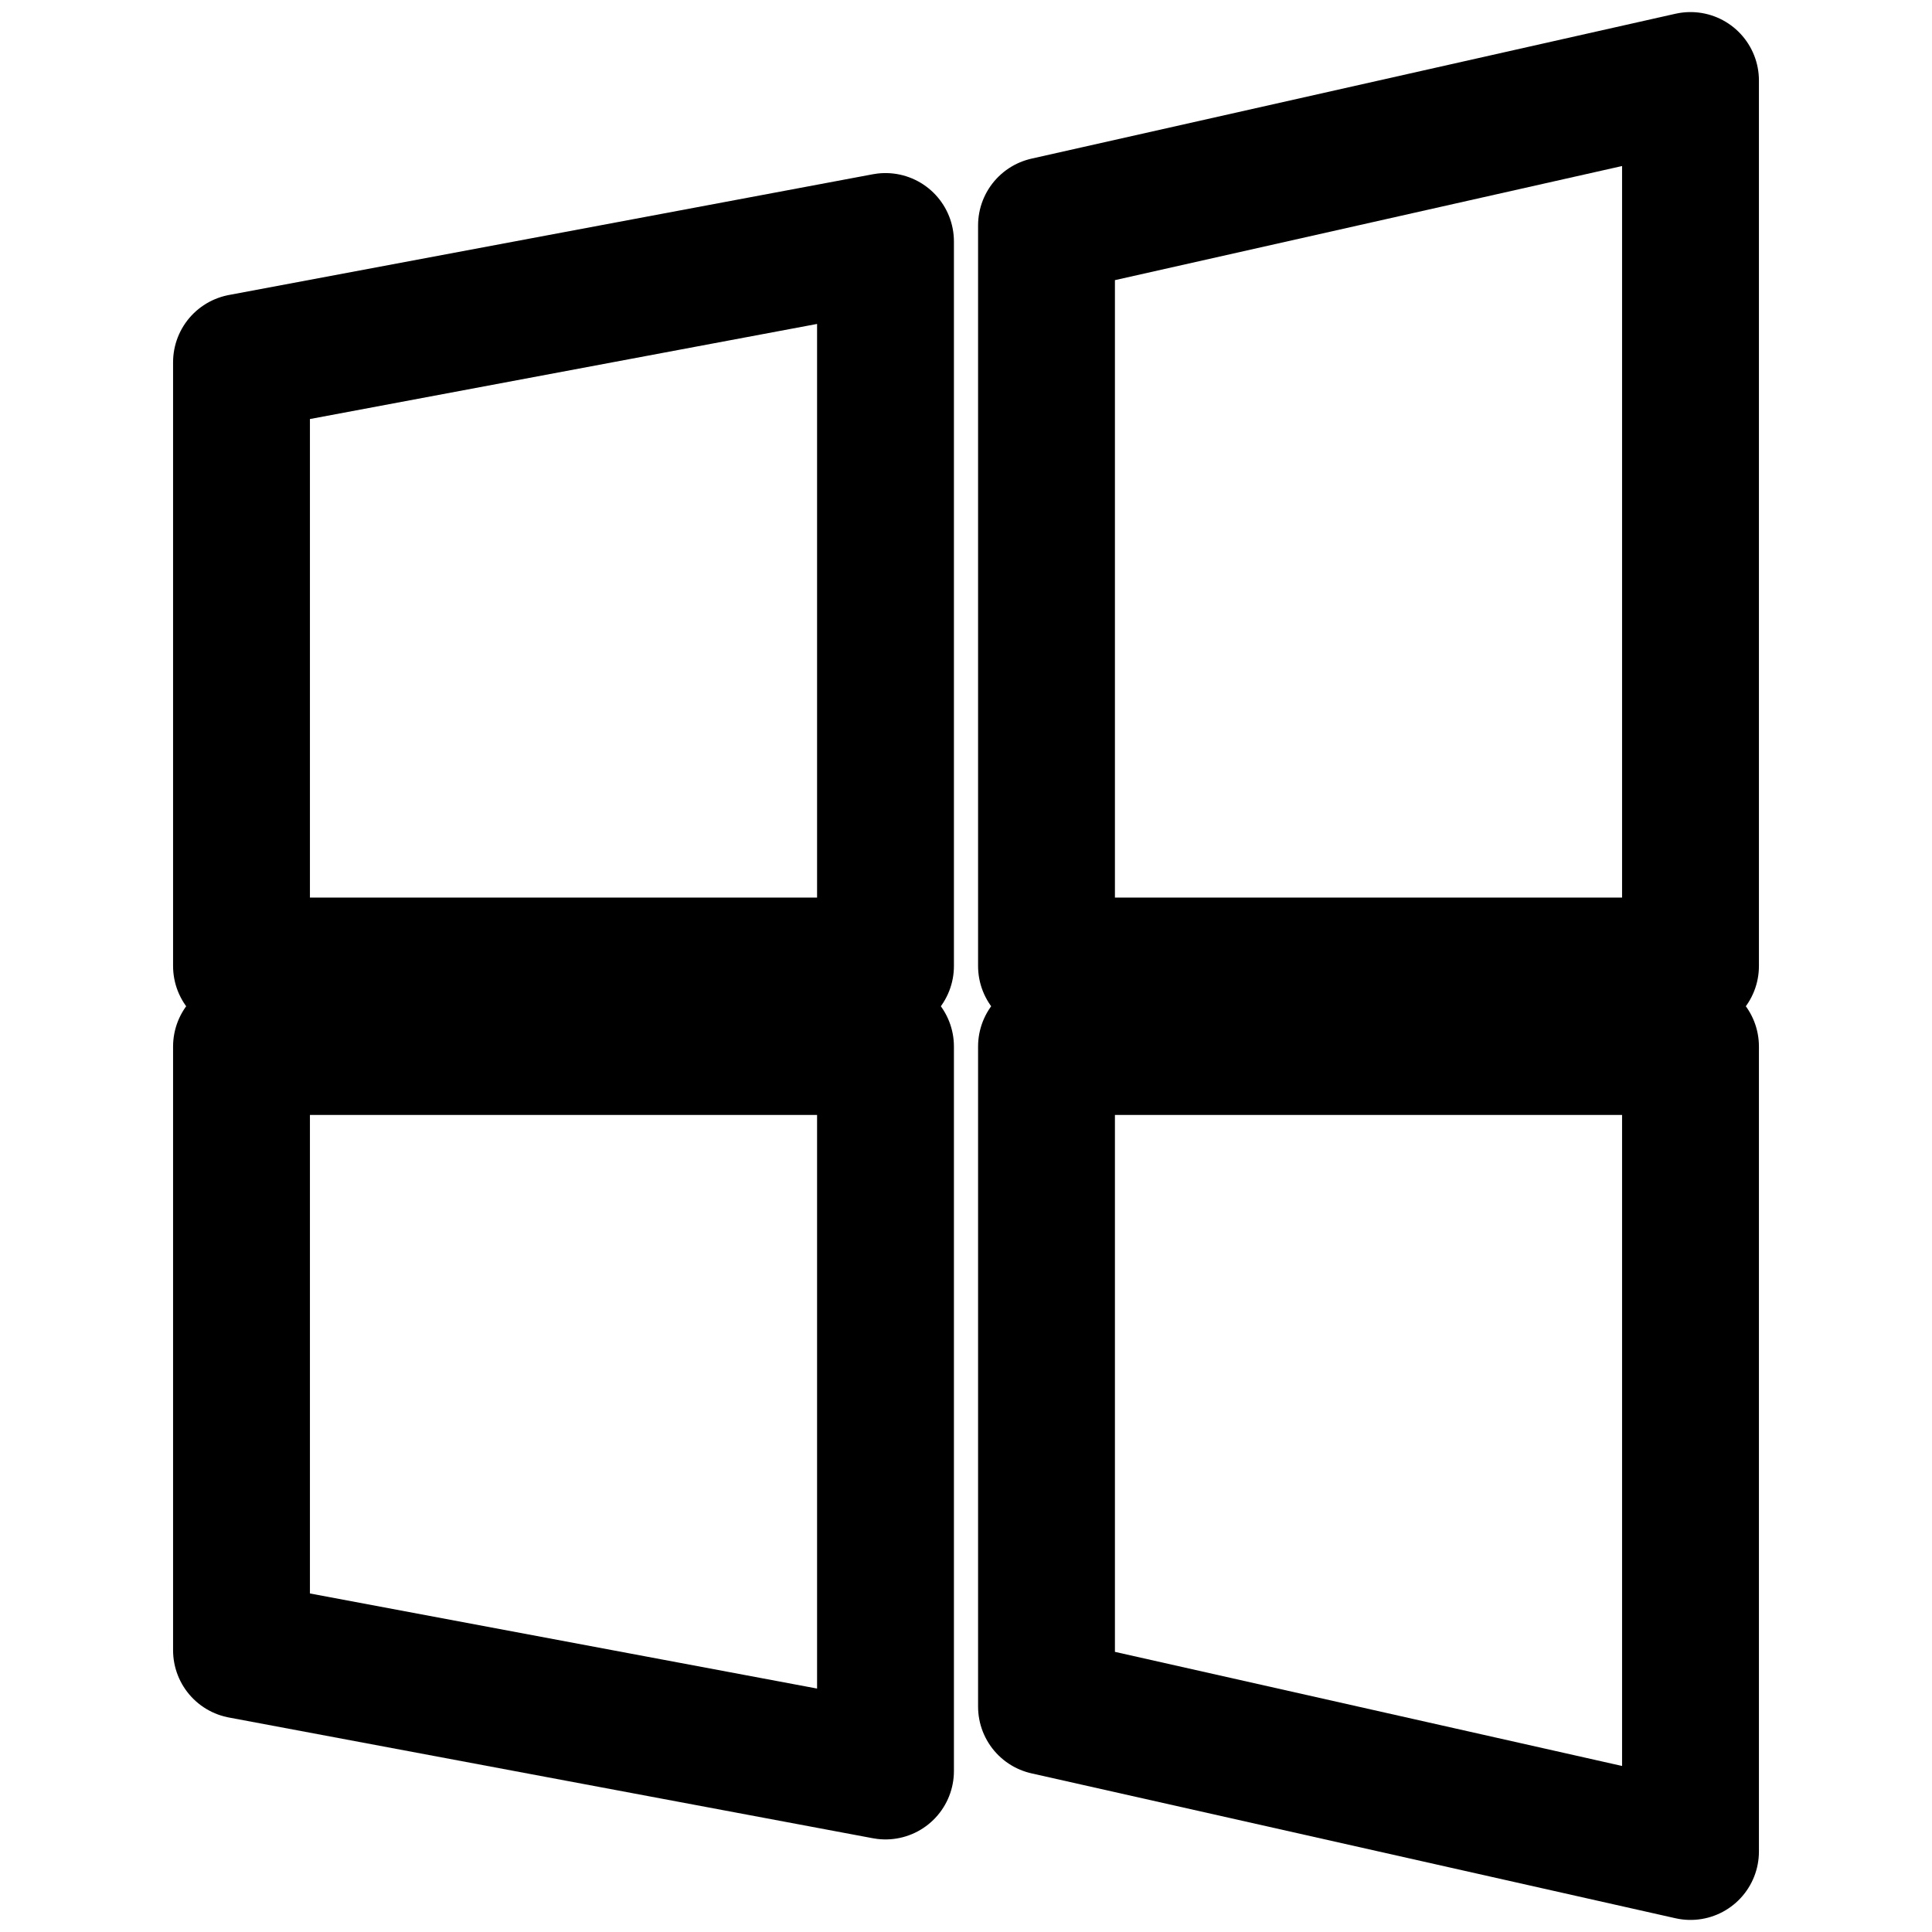
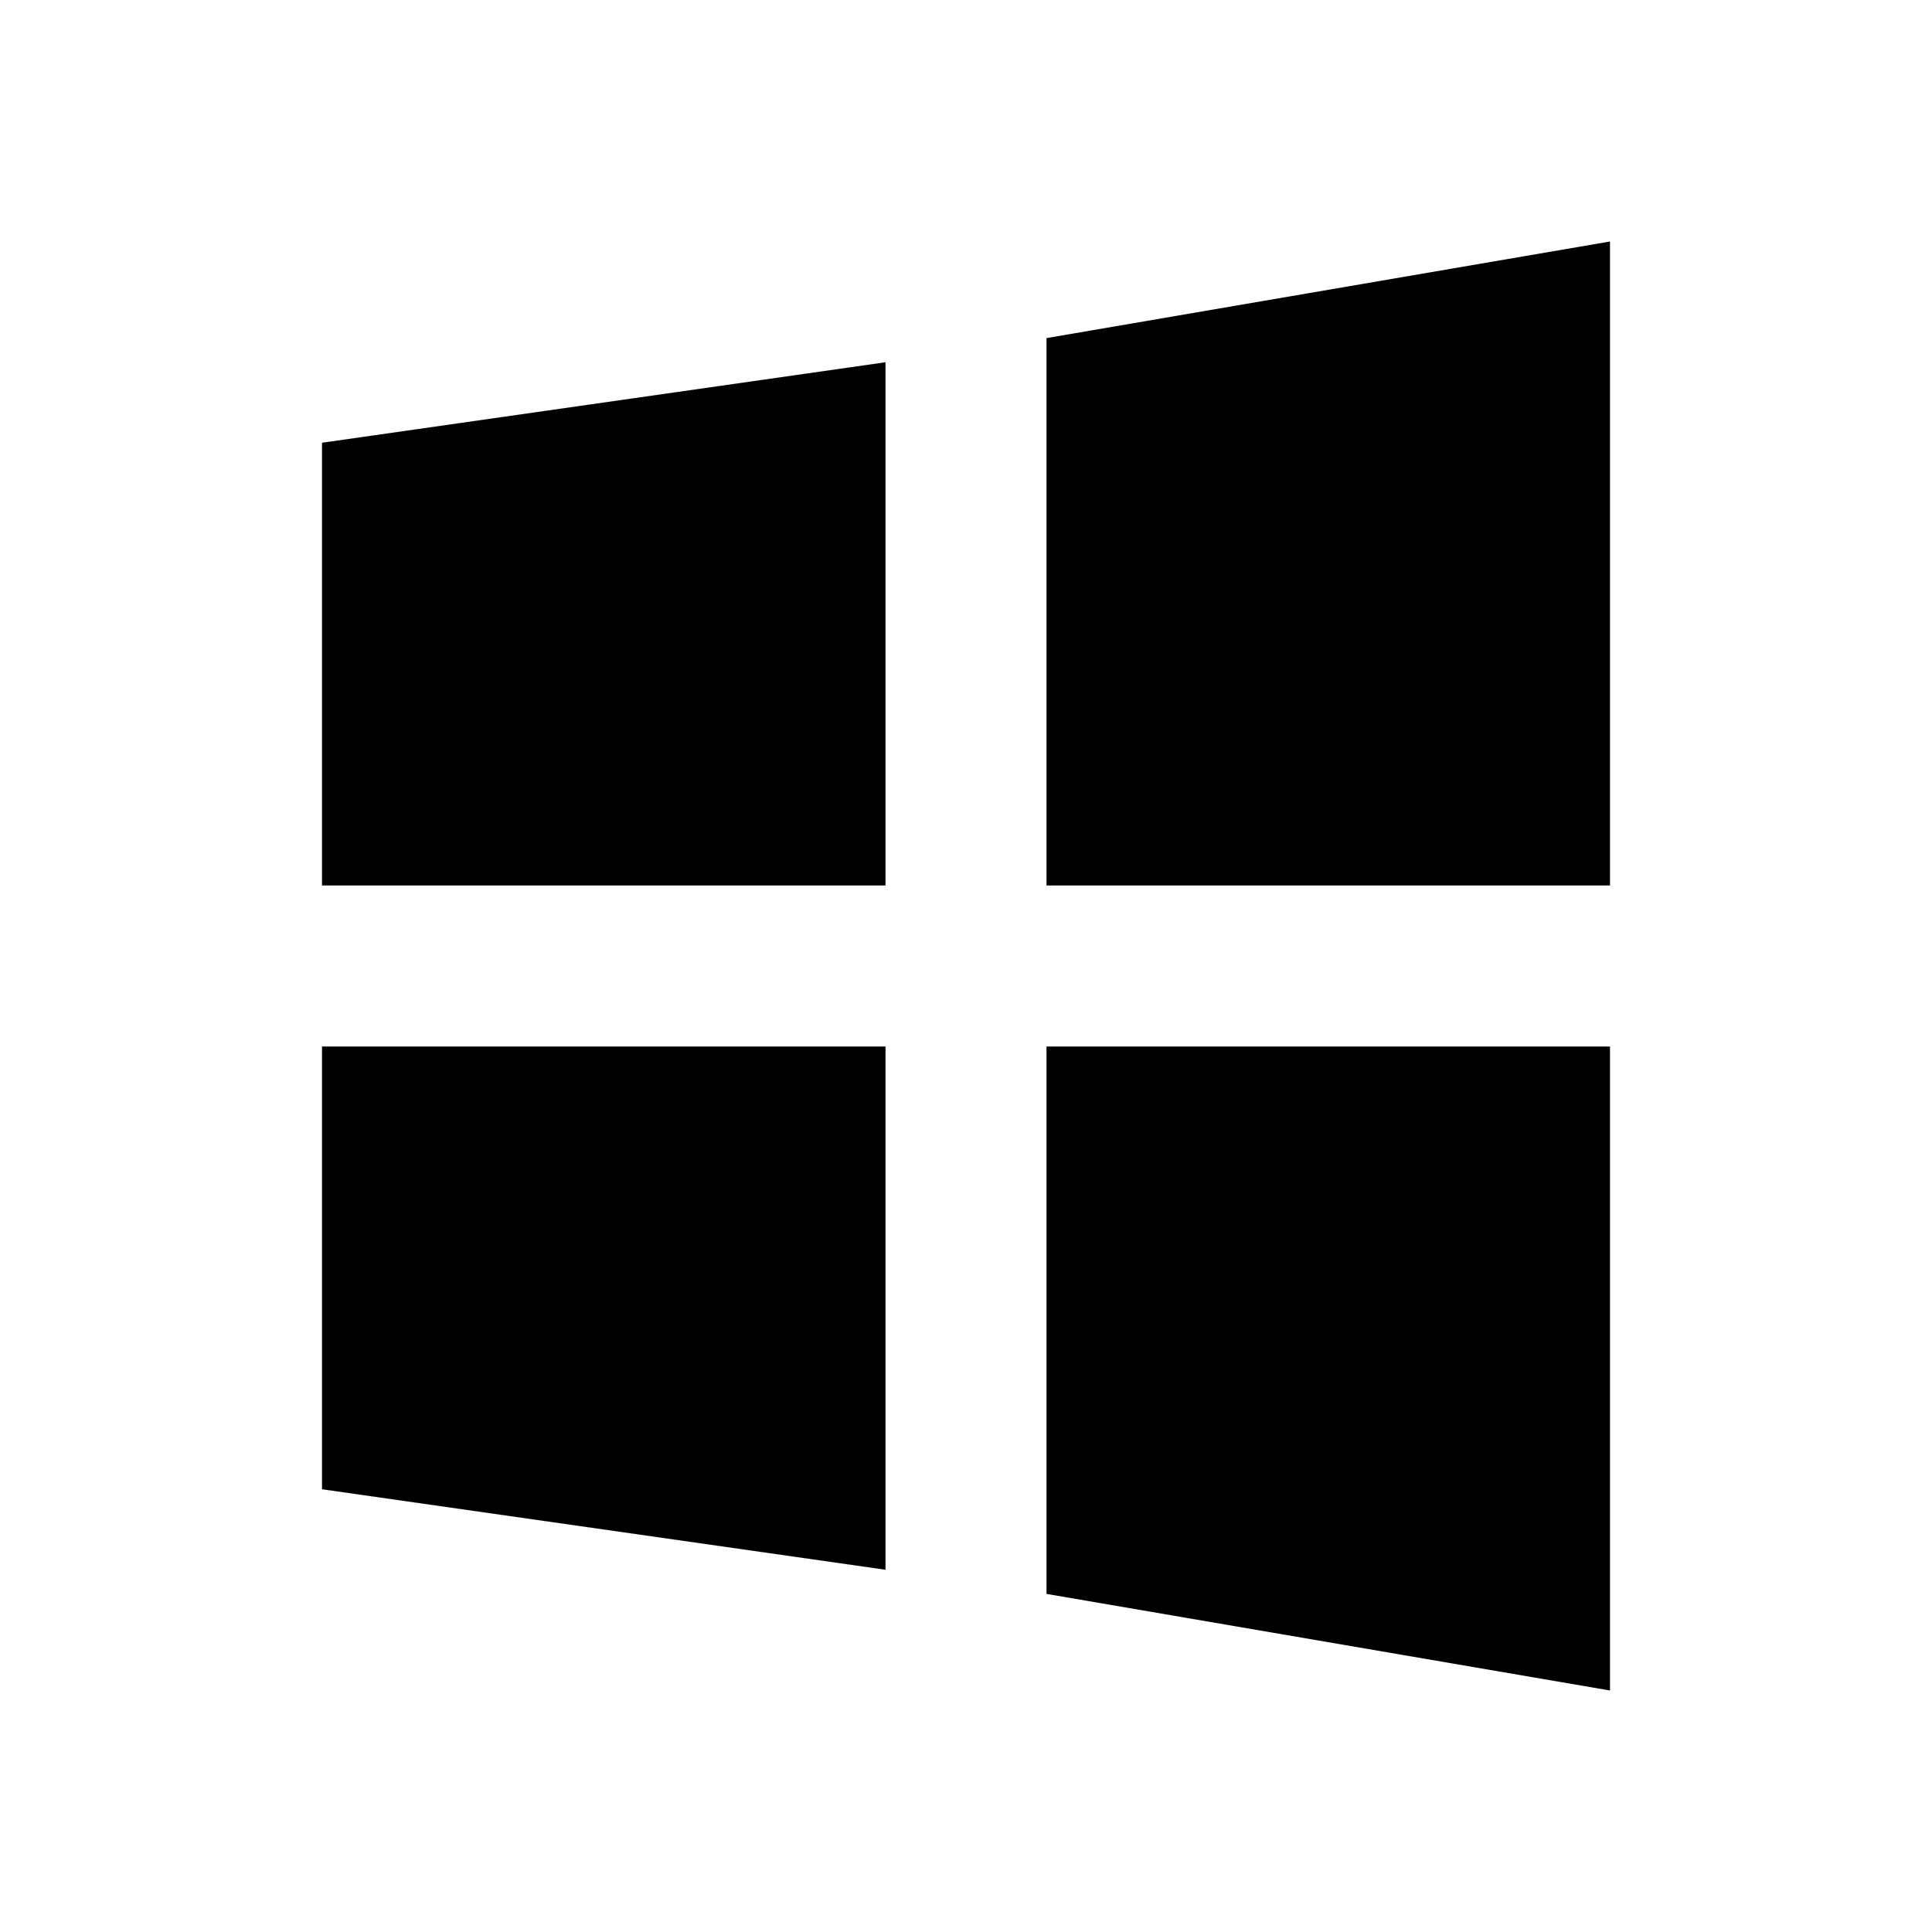
- <svg viewBox="0 0 24 24" fill="none" stroke="currentColor" stroke-width="1.7" stroke-linecap="round" stroke-linejoin="round">
-   <path d="M3 4.5l8-1.5v9H3z" />
-   <path d="M13 2.8L21 1v11h-8z" />
-   <path d="M3 13h8v9L3 20.5z" />
-   <path d="M13 13h8v10l-8-1.8z" />
+ <svg xmlns="http://www.w3.org/2000/svg" viewBox="0 0 24 24" fill="none">
+   <path d="M4 5.5L11 4.5V11H4V5.5Z" fill="currentColor" />
+   <path d="M13 4.2L20 3V11H13V4.2Z" fill="currentColor" />
+   <path d="M4 13H11V19.5L4 18.5V13Z" fill="currentColor" />
+   <path d="M13 13H20V21L13 19.8V13Z" fill="currentColor" />
</svg>
